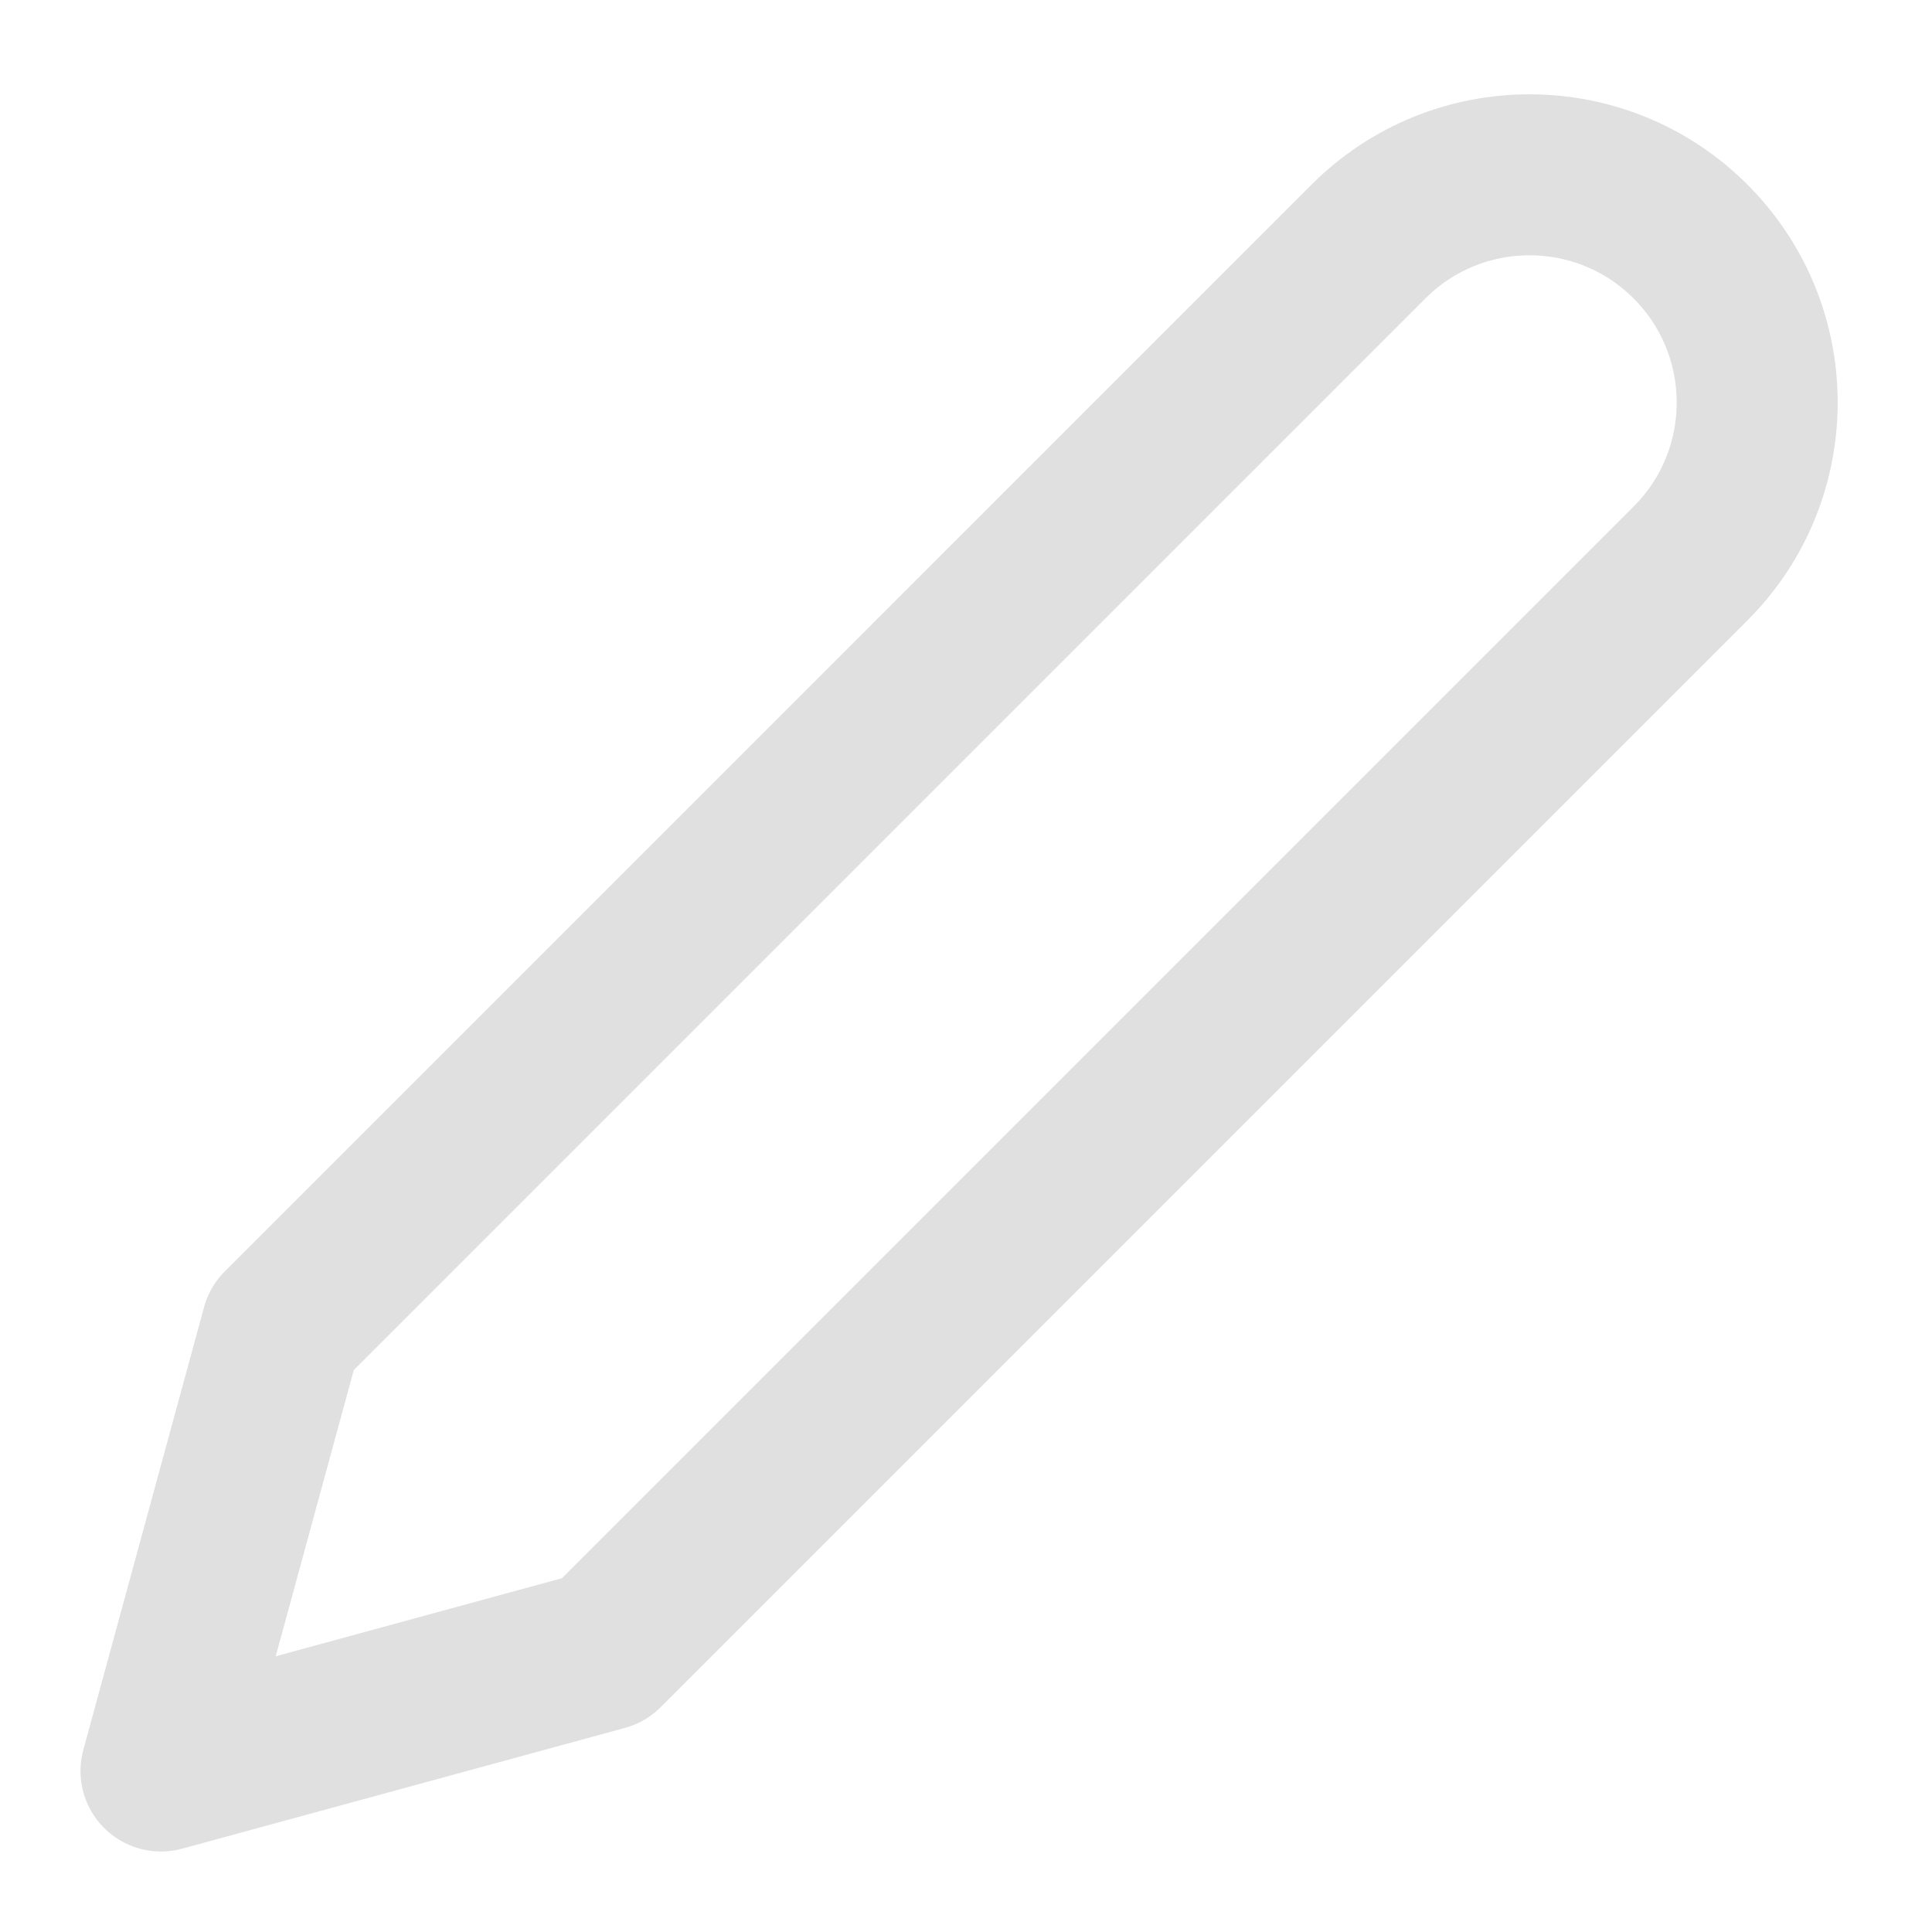
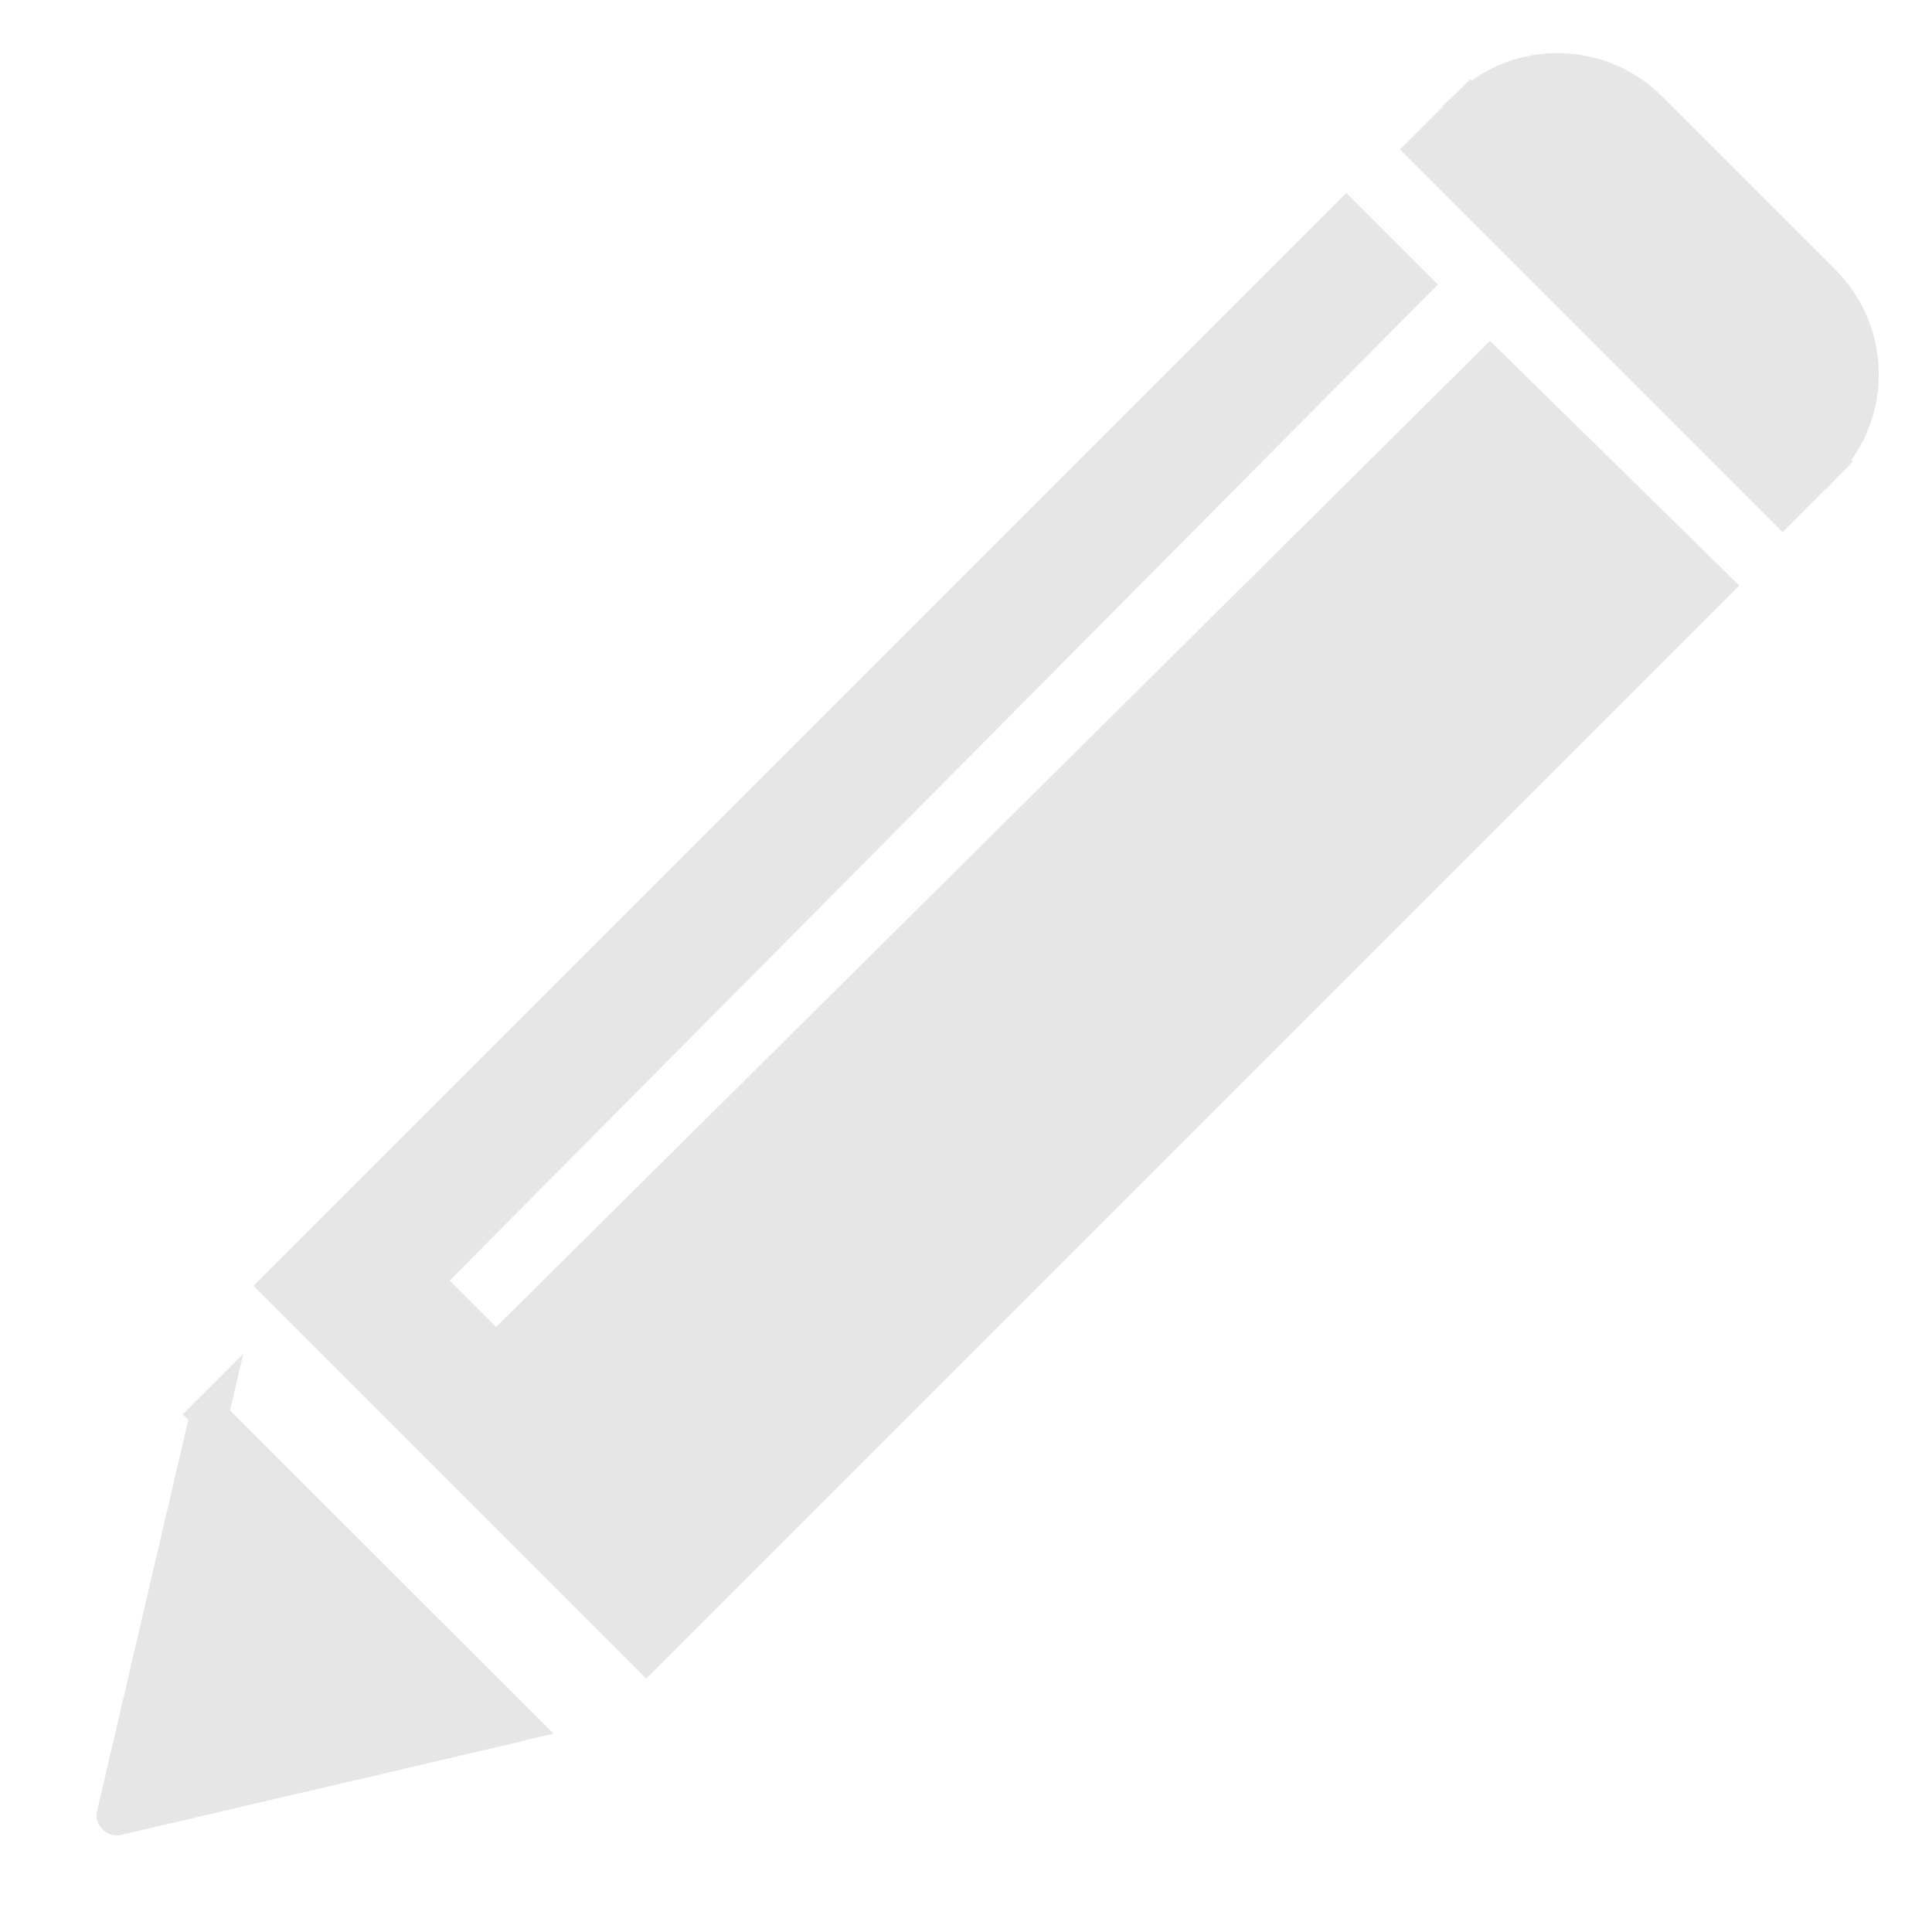
- <svg xmlns="http://www.w3.org/2000/svg" width="24" height="24" viewBox="0 0 24 24" fill="none" stroke="#e0e0e0" stroke-width="2" stroke-linecap="round" stroke-linejoin="round">
-   <path d="M17 3a2.828 2.828 0 1 1 4 4L7.5 20.5 2 22l1.5-5.5L17 3z" />
+ <svg xmlns="http://www.w3.org/2000/svg" width="500" height="500" viewBox="0 0 500 500" id="svg7106" version="1.1">
+   <defs id="defs7108" />
+   <g id="layer1" transform="translate(0,-552.3622)">
+     <g id="g7756" transform="matrix(0.7071068,0.7071068,-0.7071068,0.7071068,680.6066,47.74561)" style="fill:#e6e6e6;stroke:#e6e6e6">
+       <g transform="matrix(0.7022933,-0.6722998,0.7236468,0.6524614,-531.8118,504.0157)" id="g7676" style="fill:#e6e6e6;stroke:#e6e6e6">
+         <path style="opacity:1;fill:#e6e6e6;fill-opacity:1;stroke:#e6e6e6;stroke-width:6.769;stroke-linecap:round;stroke-linejoin:round;stroke-miterlimit:6.7;stroke-dasharray:none;stroke-dashoffset:43.995;stroke-opacity:1" id="path7654" d="m 34.286,911.624 18.877,32.696 18.877,32.696 -37.754,0 -37.754,0 18.877,-32.696 z" transform="matrix(-0.4034929,1.421266,-1.421266,-0.4034929,1448.836,1313.093)" />
+         <path style="opacity:1;fill:#e6e6e6;fill-opacity:1;stroke:#e6e6e6;stroke-width:10;stroke-linecap:round;stroke-linejoin:miter;stroke-miterlimit:6.7;stroke-dasharray:none;stroke-dashoffset:43.995;stroke-opacity:1" d="m 61.738,913.85 -15.232,53.658 -2.832,9.977 43.199,0 0,29.664 52.572,-13.254 -38.854,-40.023 -38.854,-40.021 z" id="path7654-3" />
+       </g>
+       <path id="rect7680" d="m 164.117,633.888 6e-5,386.238 130,1e-4 -4e-5,-386.238 -76.651,0.714 -1.43,362.4 -30.694,0 -1.43,-363.114 -19.795,-10e-6 z" style="opacity:1;fill:#e6e6e6;fill-opacity:1;stroke:#e6e6e6;stroke-width:13.762;stroke-linecap:round;stroke-linejoin:miter;stroke-miterlimit:6.7;stroke-dasharray:none;stroke-dashoffset:65;stroke-opacity:1" />
+       <g transform="translate(137.3315,-6.004429)" style="fill:#e6e6e6;stroke:#e6e6e6" id="g7718">
+         <path style="opacity:1;fill:#e6e6e6;fill-opacity:1;stroke:#e6e6e6;stroke-width:10;stroke-linecap:round;stroke-linejoin:miter;stroke-miterlimit:6.7;stroke-dasharray:none;stroke-dashoffset:65;stroke-opacity:1" d="m 60.087,562.565 c -18.016,0 -32.597,14.151 -33.301,31.988 l 129.934,0 c -0.703,-17.837 -15.287,-31.988 -33.303,-31.988 l -63.33,0 z" id="rect7698" />
+         <rect style="opacity:1;fill:#e6e6e6;fill-opacity:1;stroke:#e6e6e6;stroke-width:10;stroke-linecap:round;stroke-linejoin:miter;stroke-miterlimit:6.7;stroke-dasharray:none;stroke-dashoffset:65;stroke-opacity:1" id="rect7700" width="130" height="15.714" x="26.786" y="594.529" ry="0" />
+       </g>
+       <path transform="translate(0,552.3622)" id="path7750" d="m 164.206,44.01 0,-7.768 64.911,0 64.911,0 0,7.768 0,7.768 -64.911,0 -64.911,0 0,-7.768 z" style="opacity:1;fill:#e6e6e6;fill-opacity:1;stroke:#e6e6e6;stroke-width:10;stroke-linecap:round;stroke-linejoin:miter;stroke-miterlimit:6.7;stroke-dasharray:none;stroke-dashoffset:65;stroke-opacity:1" />
+       <path transform="translate(0,552.3622)" id="path7752" d="m 164.206,44.01 0,-7.768 64.911,0 64.911,0 0,7.768 0,7.768 -64.911,0 -64.911,0 0,-7.768 z" style="opacity:1;fill:#e6e6e6;fill-opacity:1;stroke:#e6e6e6;stroke-width:10;stroke-linecap:round;stroke-linejoin:miter;stroke-miterlimit:6.7;stroke-dasharray:none;stroke-dashoffset:65;stroke-opacity:1" />
+       <path transform="translate(0,552.3622)" id="path7754" d="m 164.249,42.626 c 0.062,-8.5 0.095,-9.292 0.454,-11.124 1.432,-7.303 5.21,-14.014 10.574,-18.782 5.235,-4.653 11.664,-7.477 18.788,-8.253 2.402,-0.262 67.701,-0.262 70.103,0 13.224,1.44 24.209,10.343 28.222,22.872 1.383,4.316 1.636,6.921 1.636,16.805 l 1.5e-4,7.634 -64.922,0 -64.922,0 0.067,-9.152 z" style="opacity:1;fill:#e6e6e6;fill-opacity:1;stroke:#e6e6e6;stroke-width:10;stroke-linecap:round;stroke-linejoin:miter;stroke-miterlimit:6.7;stroke-dasharray:none;stroke-dashoffset:65;stroke-opacity:1" />
+     </g>
+   </g>
</svg>
